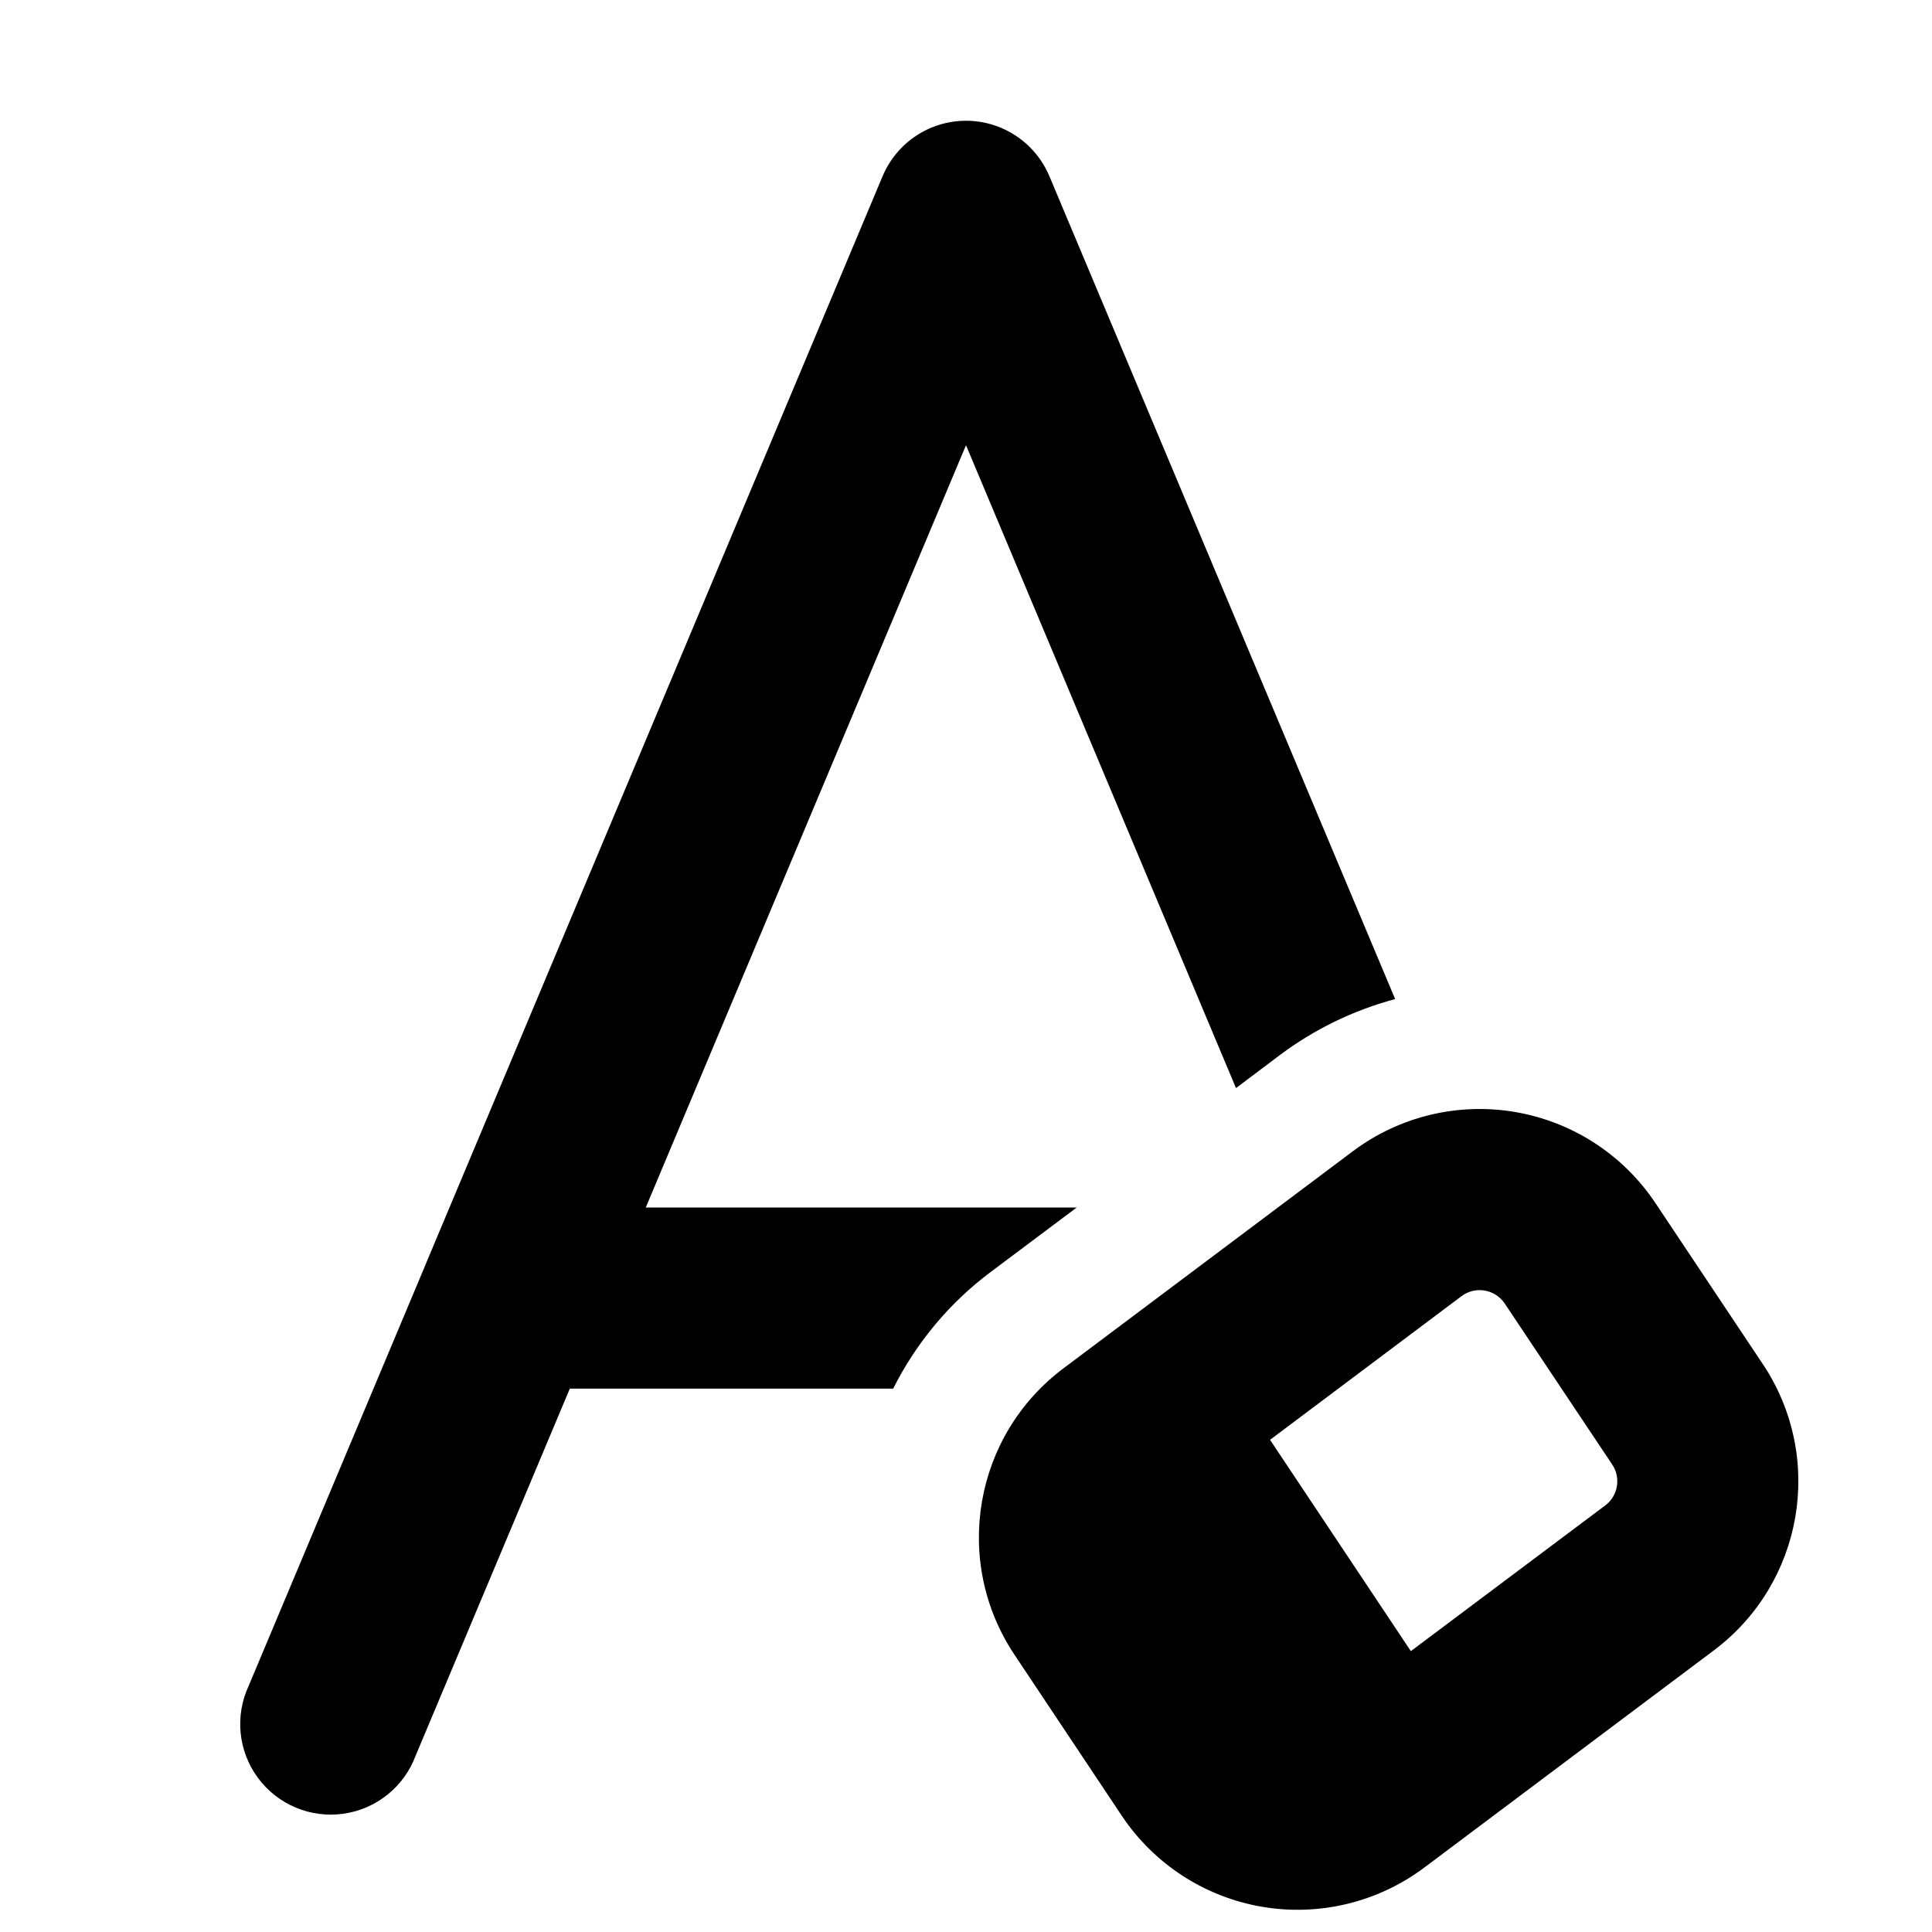
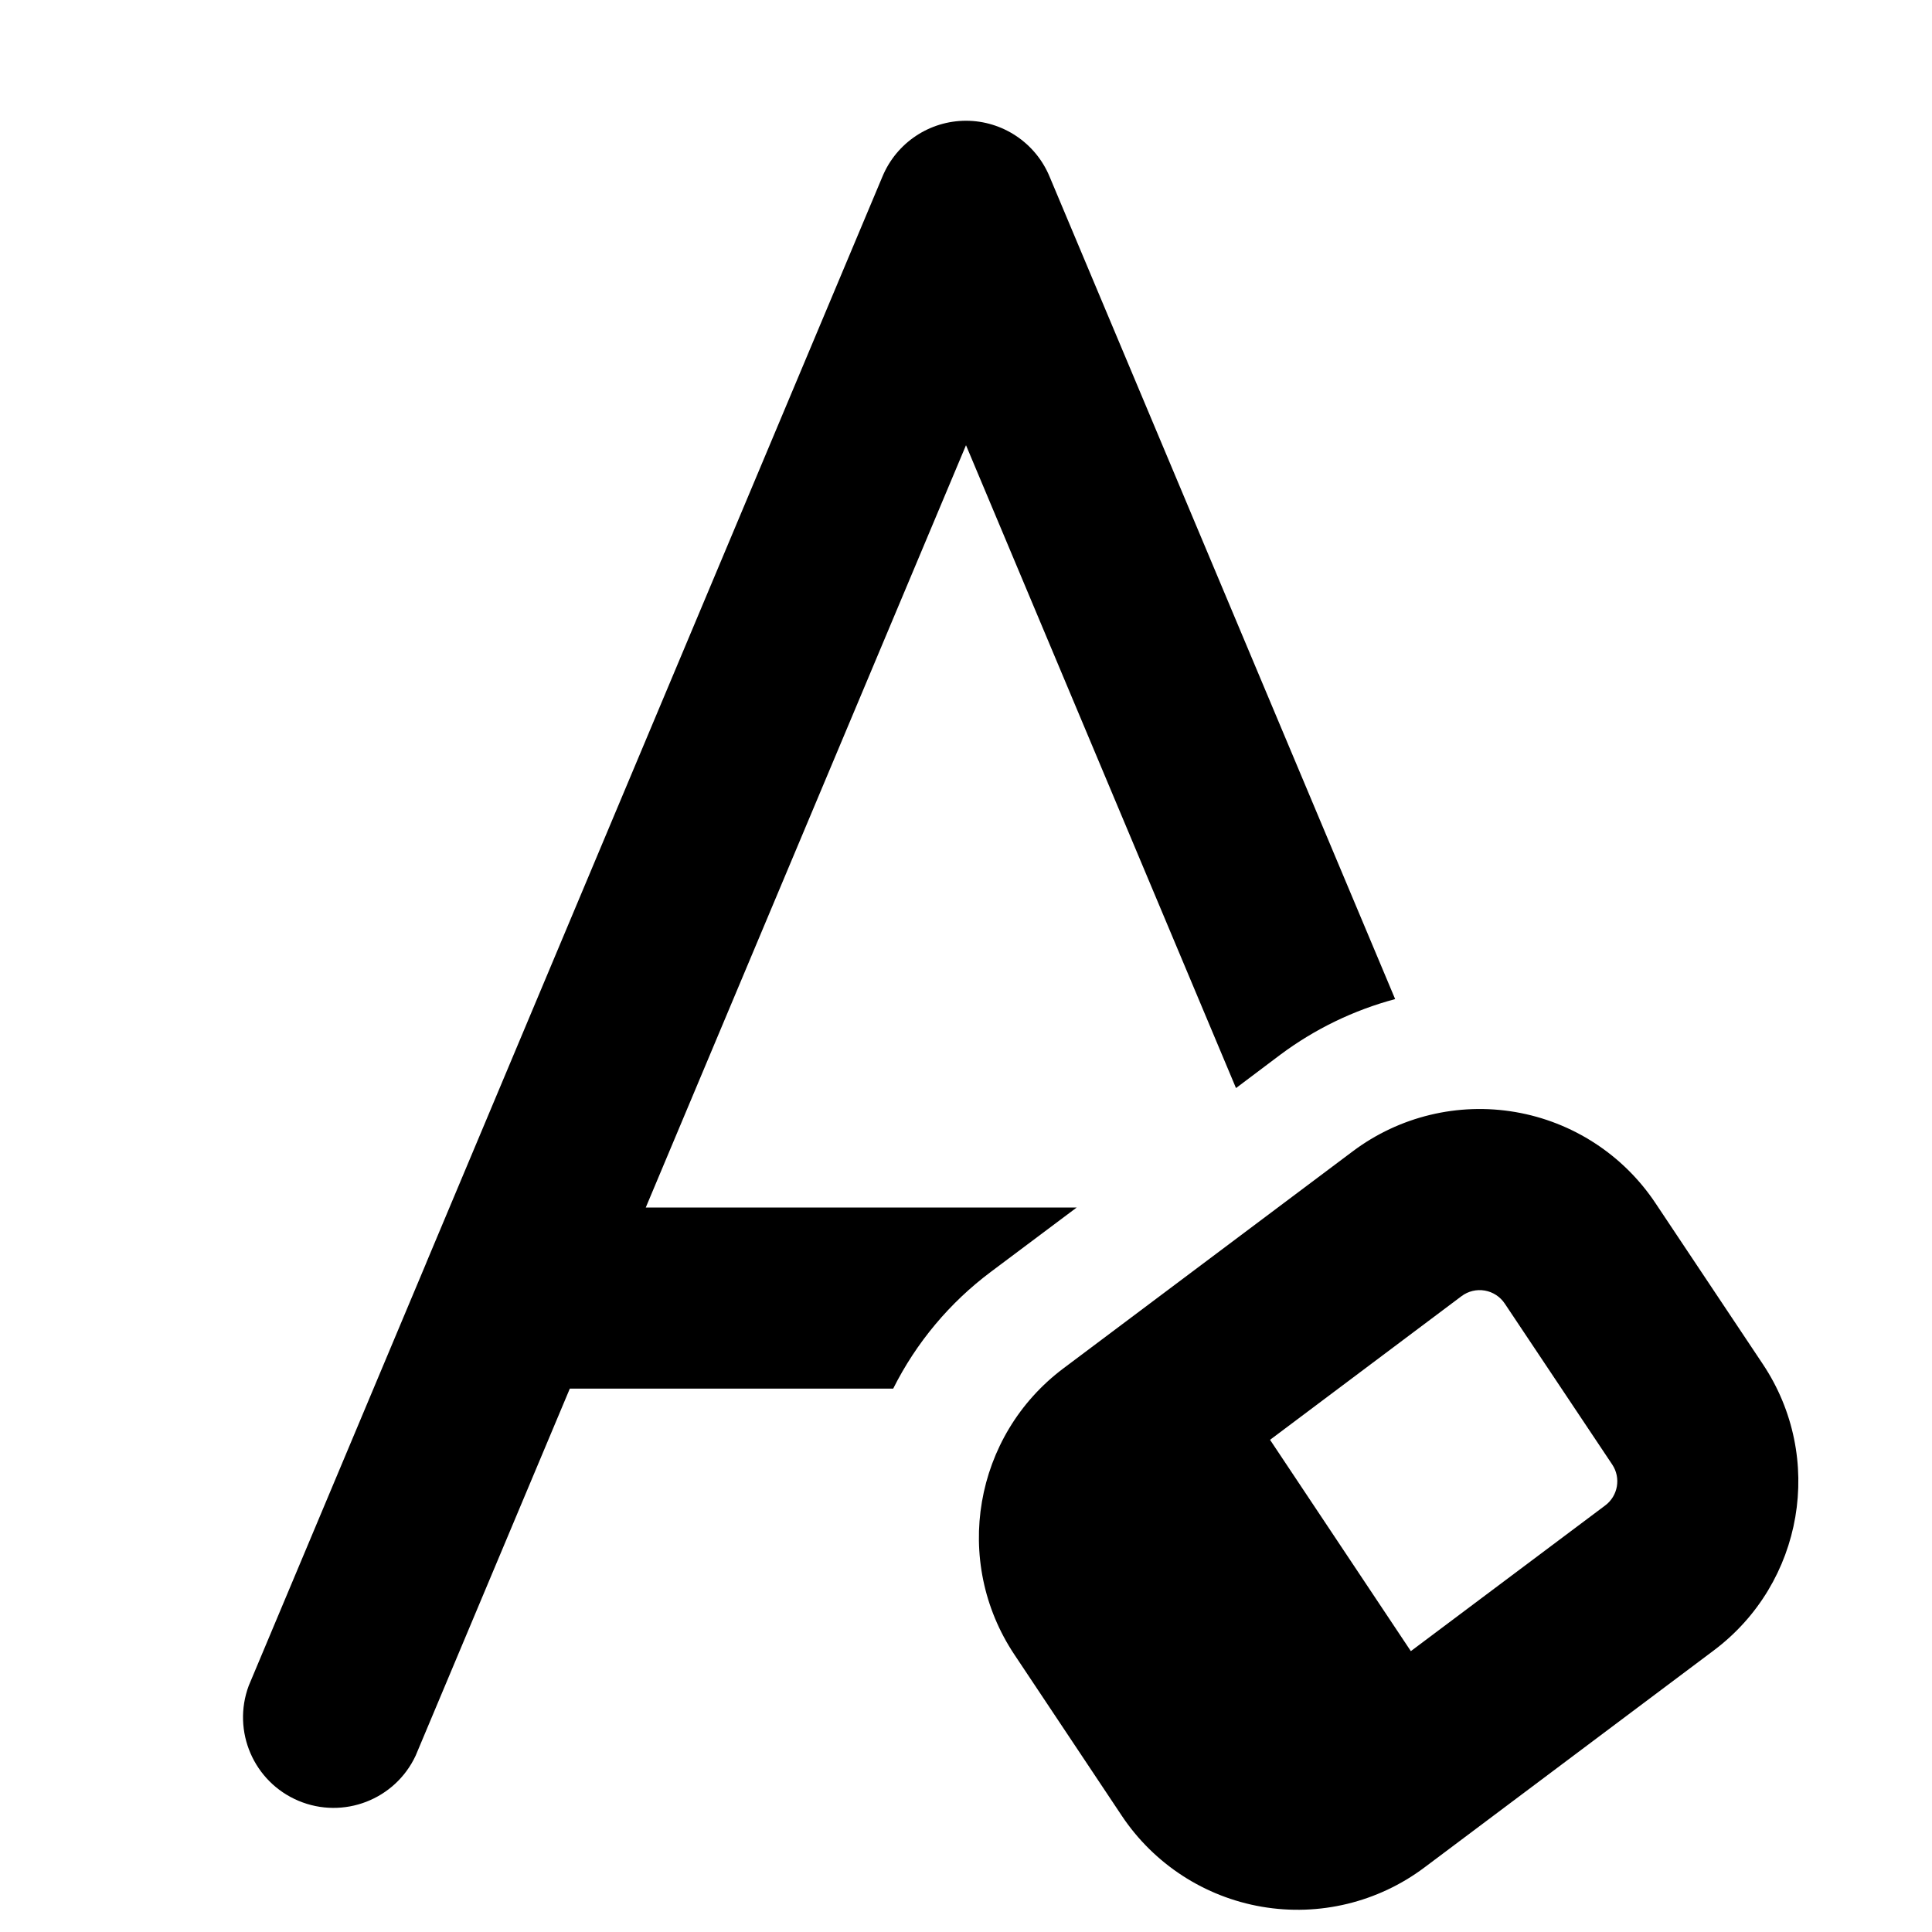
<svg xmlns="http://www.w3.org/2000/svg" fill="currentColor" class="ai" viewBox="0 0 16 16">
-   <path d="M8 1a.75.75 0 0 1 .691.46l2.863 6.814a2.8 2.8 0 0 0-.95.46l-.368.277L8 3.687 5.348 10h3.569l-.71.532a2.74 2.74 0 0 0-.81.968H4.719l-1.277 3.04a.75.75 0 1 1-1.382-.58l1.463-3.484.013-.032L7.309 1.46A.75.75 0 0 1 8 1m5.71 8.964a1.75 1.75 0 0 0-2.506-.43l-2.397 1.798a1.75 1.75 0 0 0-.406 2.371l.889 1.334a1.75 1.75 0 0 0 2.506.429l2.397-1.798a1.75 1.75 0 0 0 .406-2.371zm-1.606.77a.25.25 0 0 1 .358.062l.89 1.333a.25.25 0 0 1-.059.339l-1.609 1.206-1.166-1.75z" />
+   <path d="M8 1a.75.75 0 0 1 .691.46l2.863 6.814a2.8 2.8 0 0 0-.95.46l-.368.277L8 3.687 5.348 10h3.569l-.71.532a2.74 2.74 0 0 0-.81.968H4.719l-1.277 3.04a.75.75 0 0 1-1.382-.58l1.463-3.484.013-.032L7.309 1.46A.75.75 0 0 1 8 1m5.71 8.964a1.75 1.75 0 0 0-2.506-.43l-2.397 1.798a1.75 1.75 0 0 0-.406 2.371l.889 1.334a1.75 1.75 0 0 0 2.506.429l2.397-1.798a1.75 1.75 0 0 0 .406-2.371zm-1.606.77a.25.25 0 0 1 .358.062l.89 1.333a.25.25 0 0 1-.059.339l-1.609 1.206-1.166-1.75z" />
</svg>
